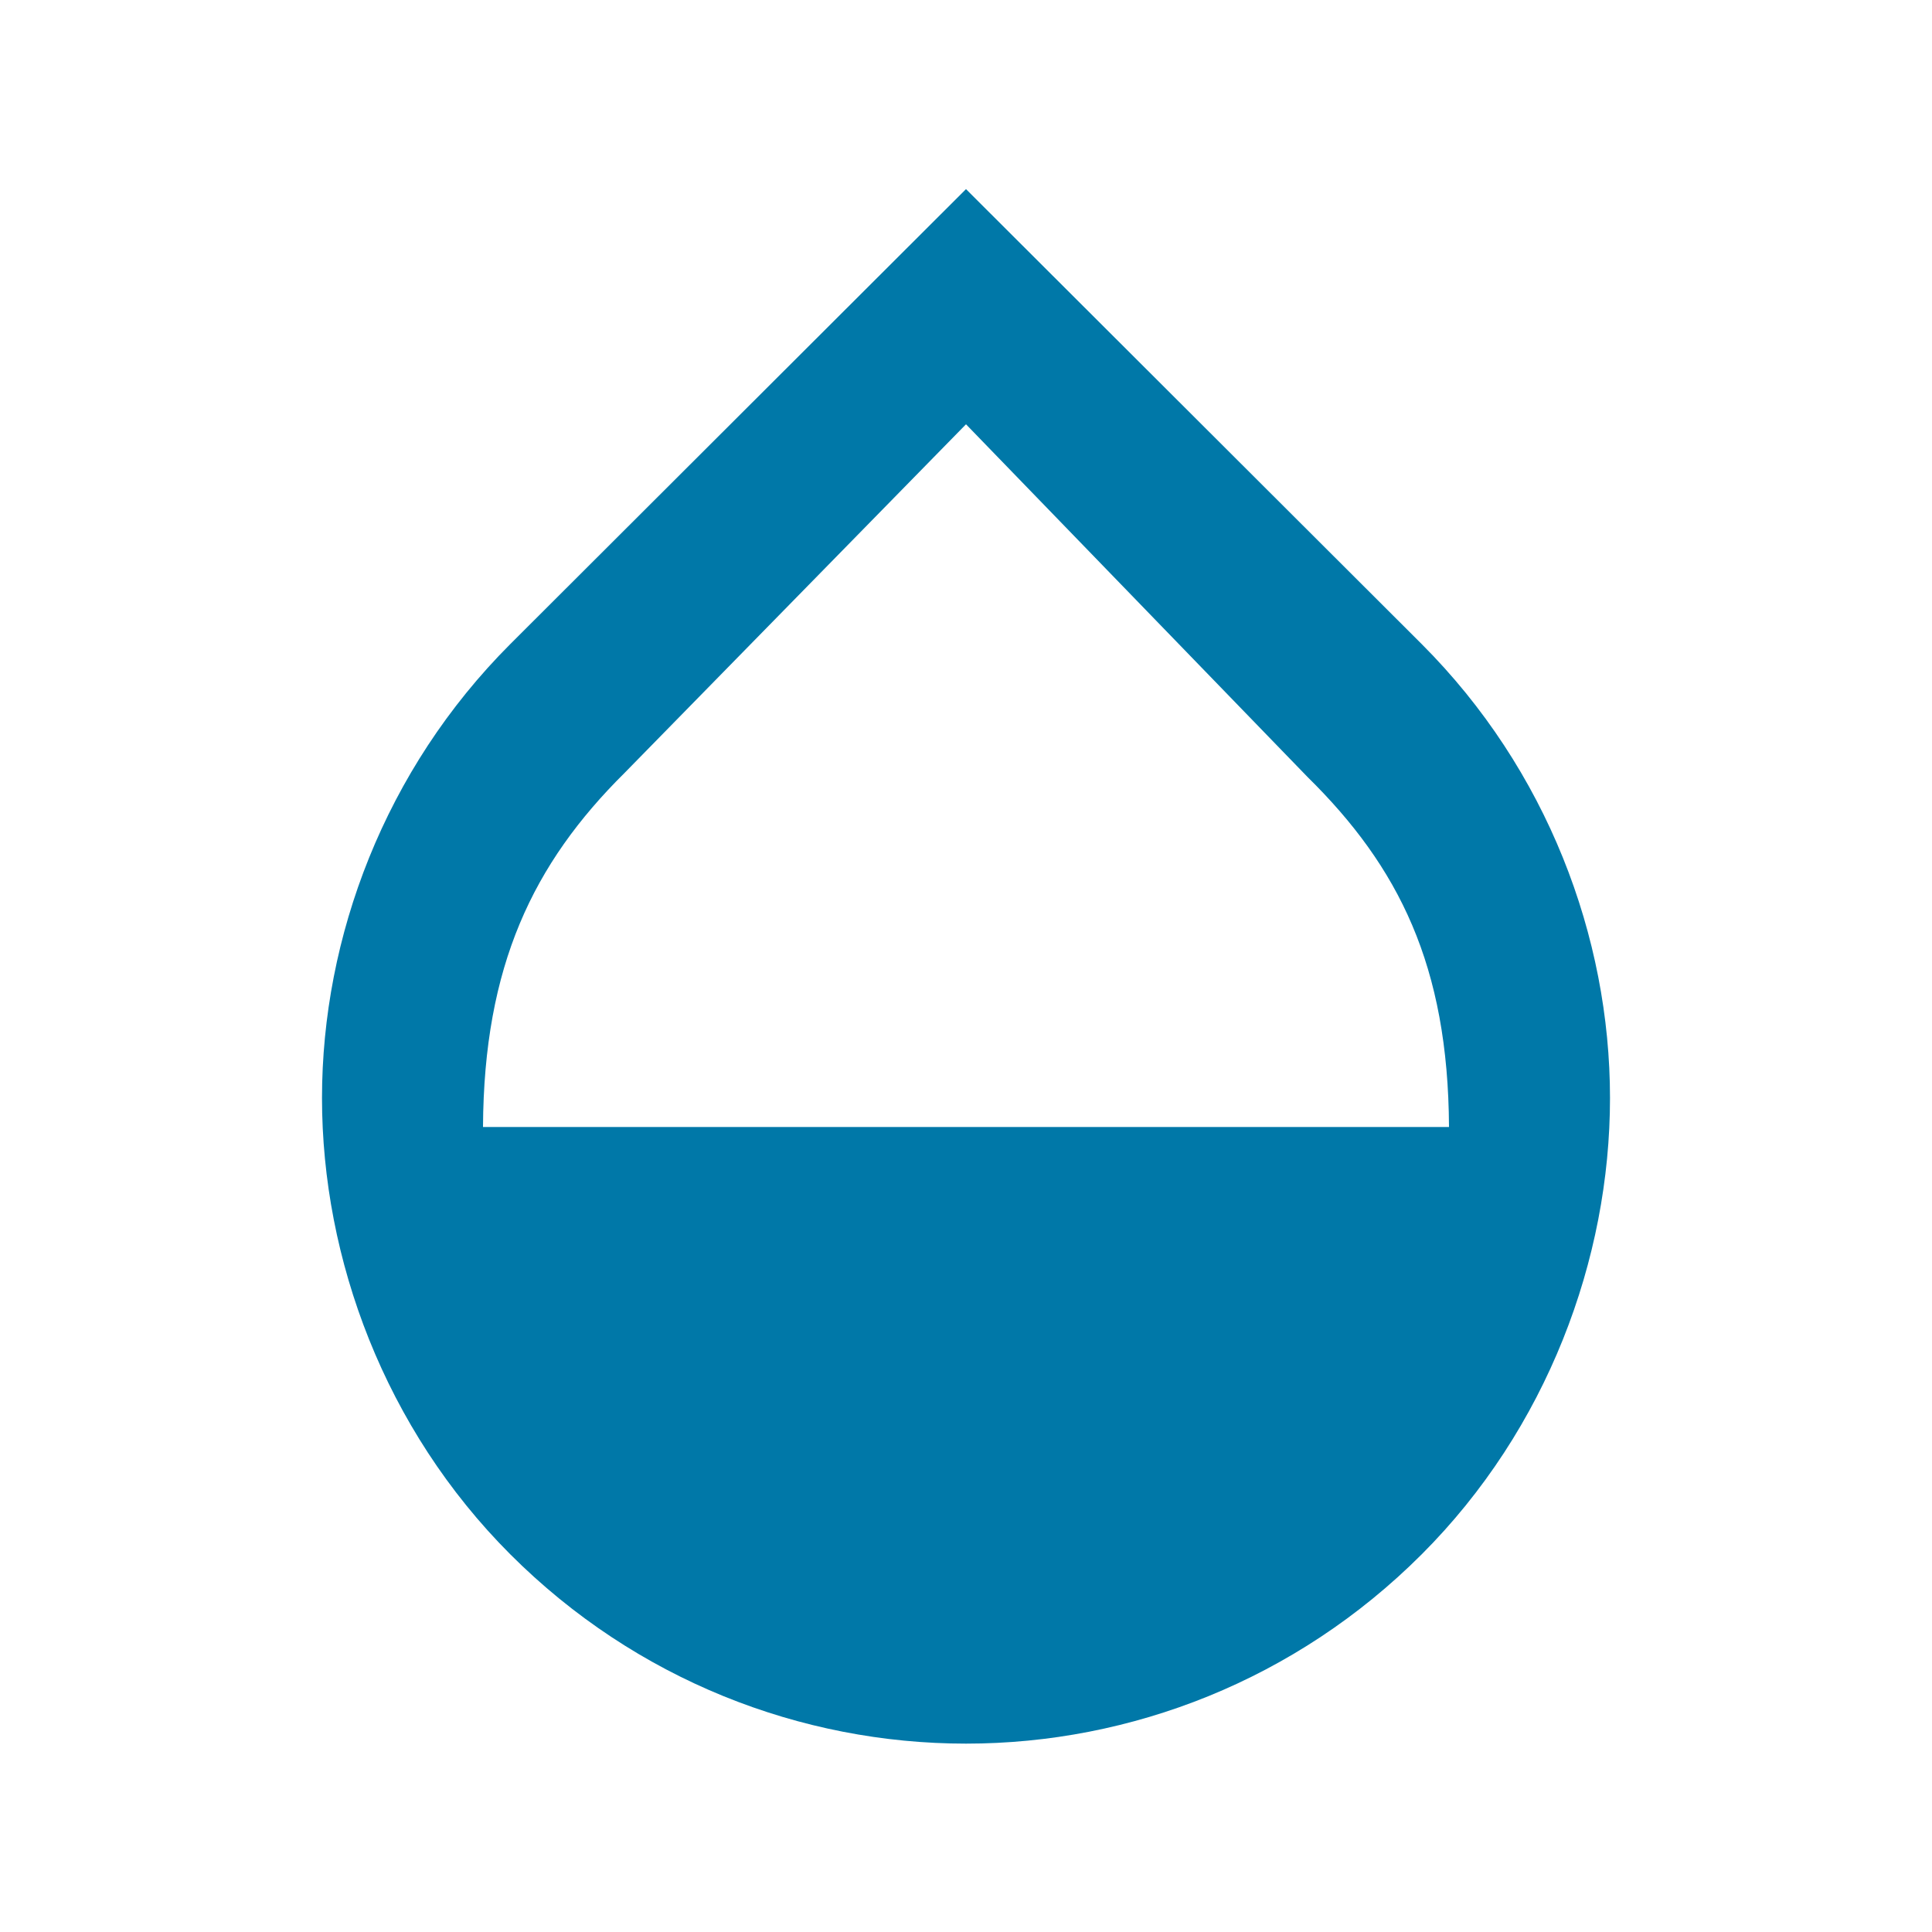
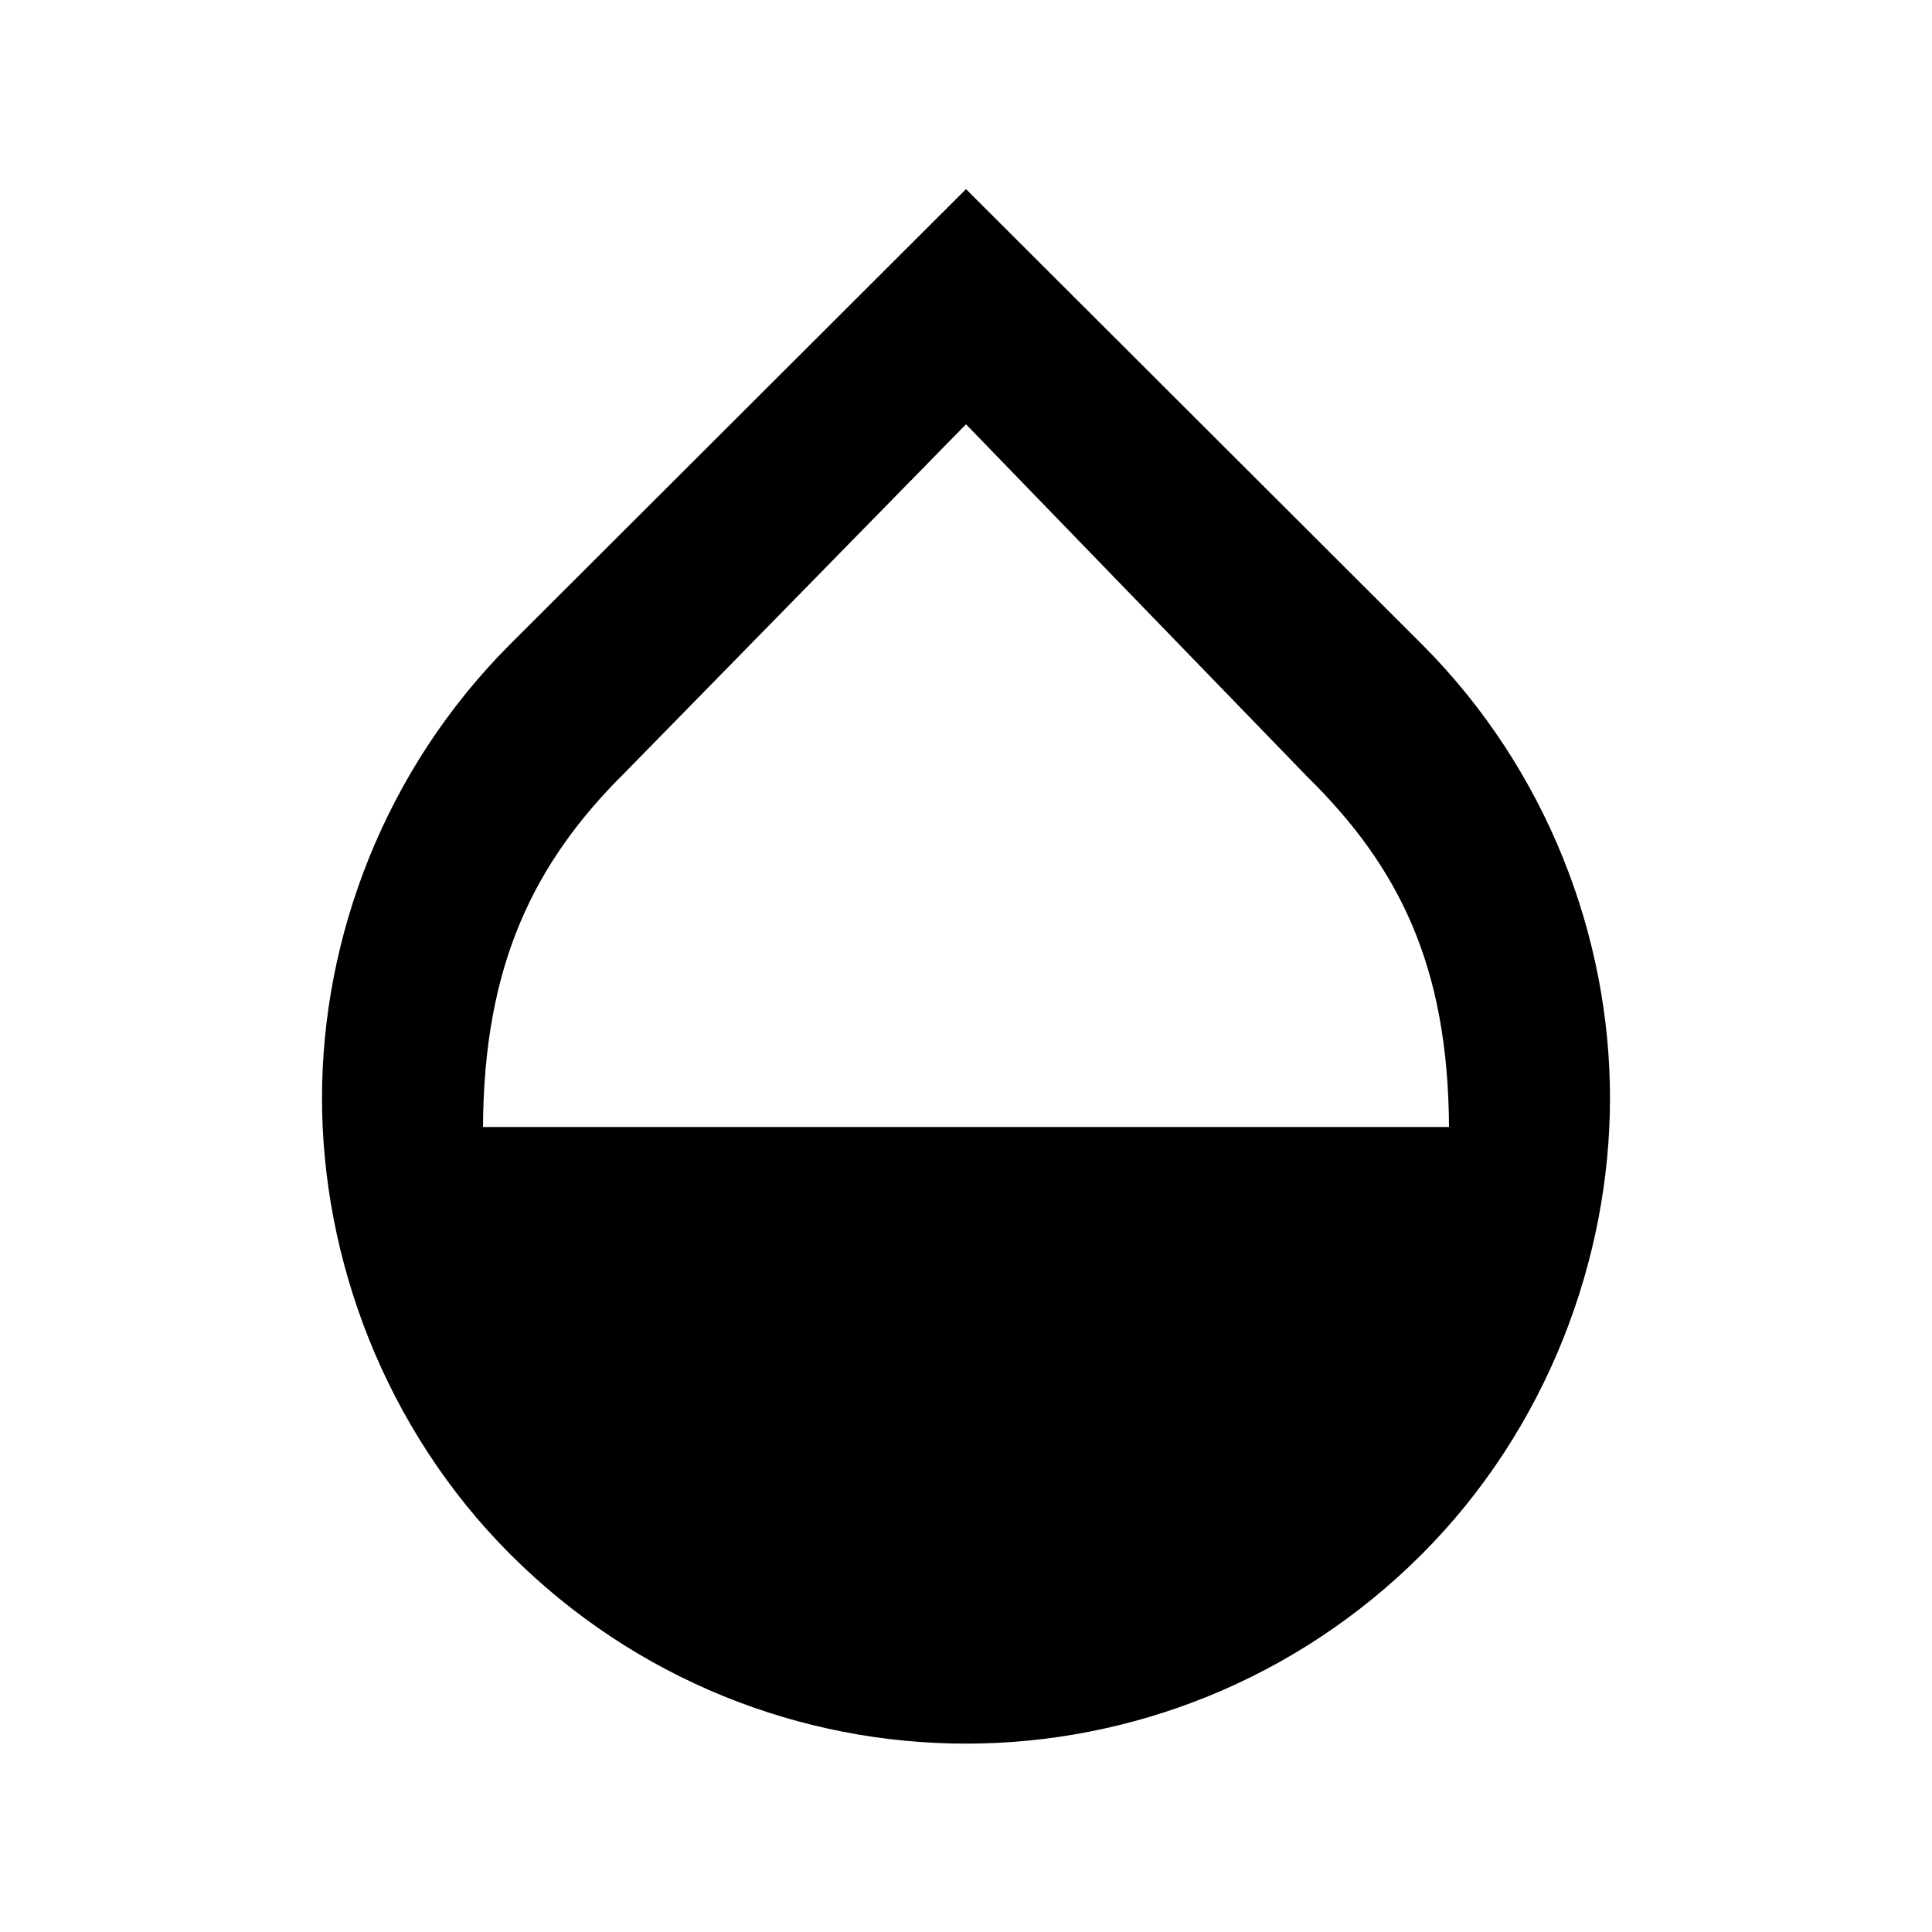
<svg xmlns="http://www.w3.org/2000/svg" width="18" height="18" viewBox="0 0 18 18">
-   <path fill="#0078A8" fill-rule="nonzero" d="M13.245,6 L9,1.762 L4.755,6 C3.585,7.17 3,8.73 3,10.23 C3,11.73 3.585,13.312 4.755,14.482 C5.925,15.652 7.463,16.245 9,16.245 C10.537,16.245 12.075,15.652 13.245,14.482 C14.415,13.312 15,11.73 15,10.23 C15,8.73 14.415,7.17 13.245,6 Z M4.5,10.5 C4.508,9 4.965,8.047 5.82,7.2 L9,3.953 L12.18,7.237 C13.035,8.078 13.492,9 13.5,10.5 L4.5,10.5 Z" />
+   <path d="M13.245,6 L9,1.762 L4.755,6 C3.585,7.17 3,8.73 3,10.23 C3,11.73 3.585,13.312 4.755,14.482 C5.925,15.652 7.463,16.245 9,16.245 C10.537,16.245 12.075,15.652 13.245,14.482 C14.415,13.312 15,11.73 15,10.23 C15,8.73 14.415,7.17 13.245,6 Z M4.5,10.5 C4.508,9 4.965,8.047 5.82,7.2 L9,3.953 L12.18,7.237 C13.035,8.078 13.492,9 13.5,10.5 L4.5,10.5 Z" />
</svg>
